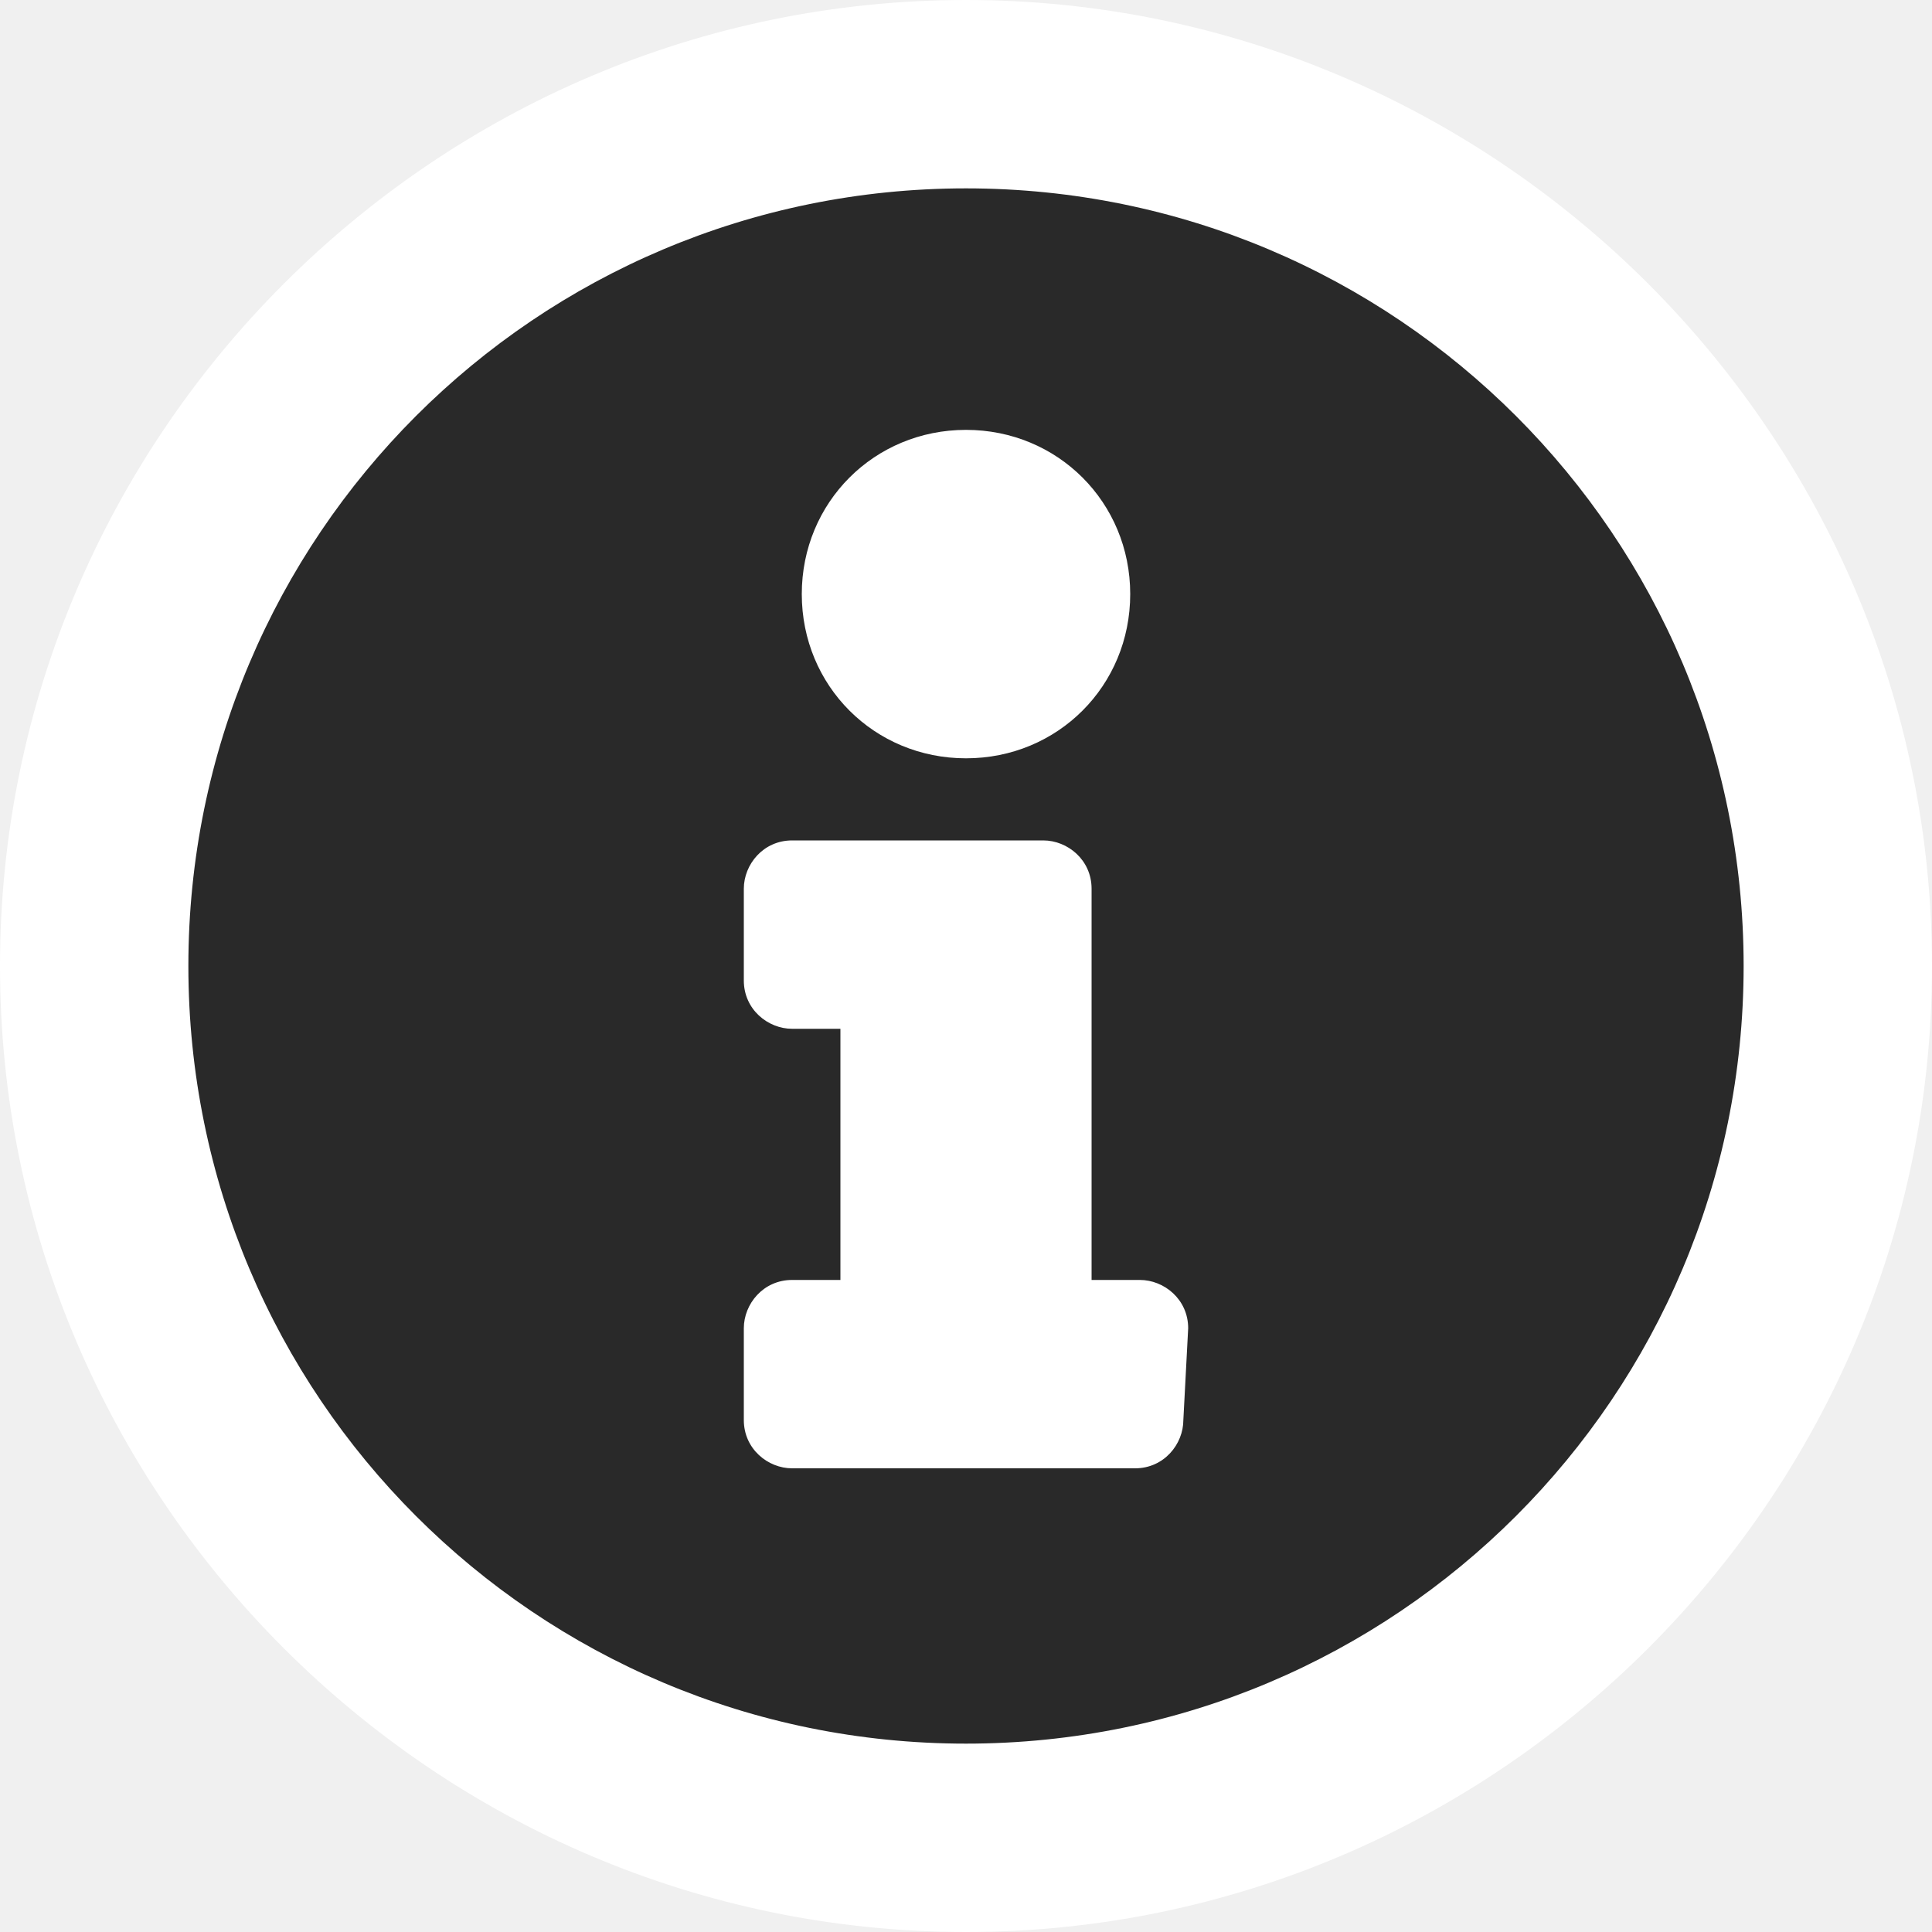
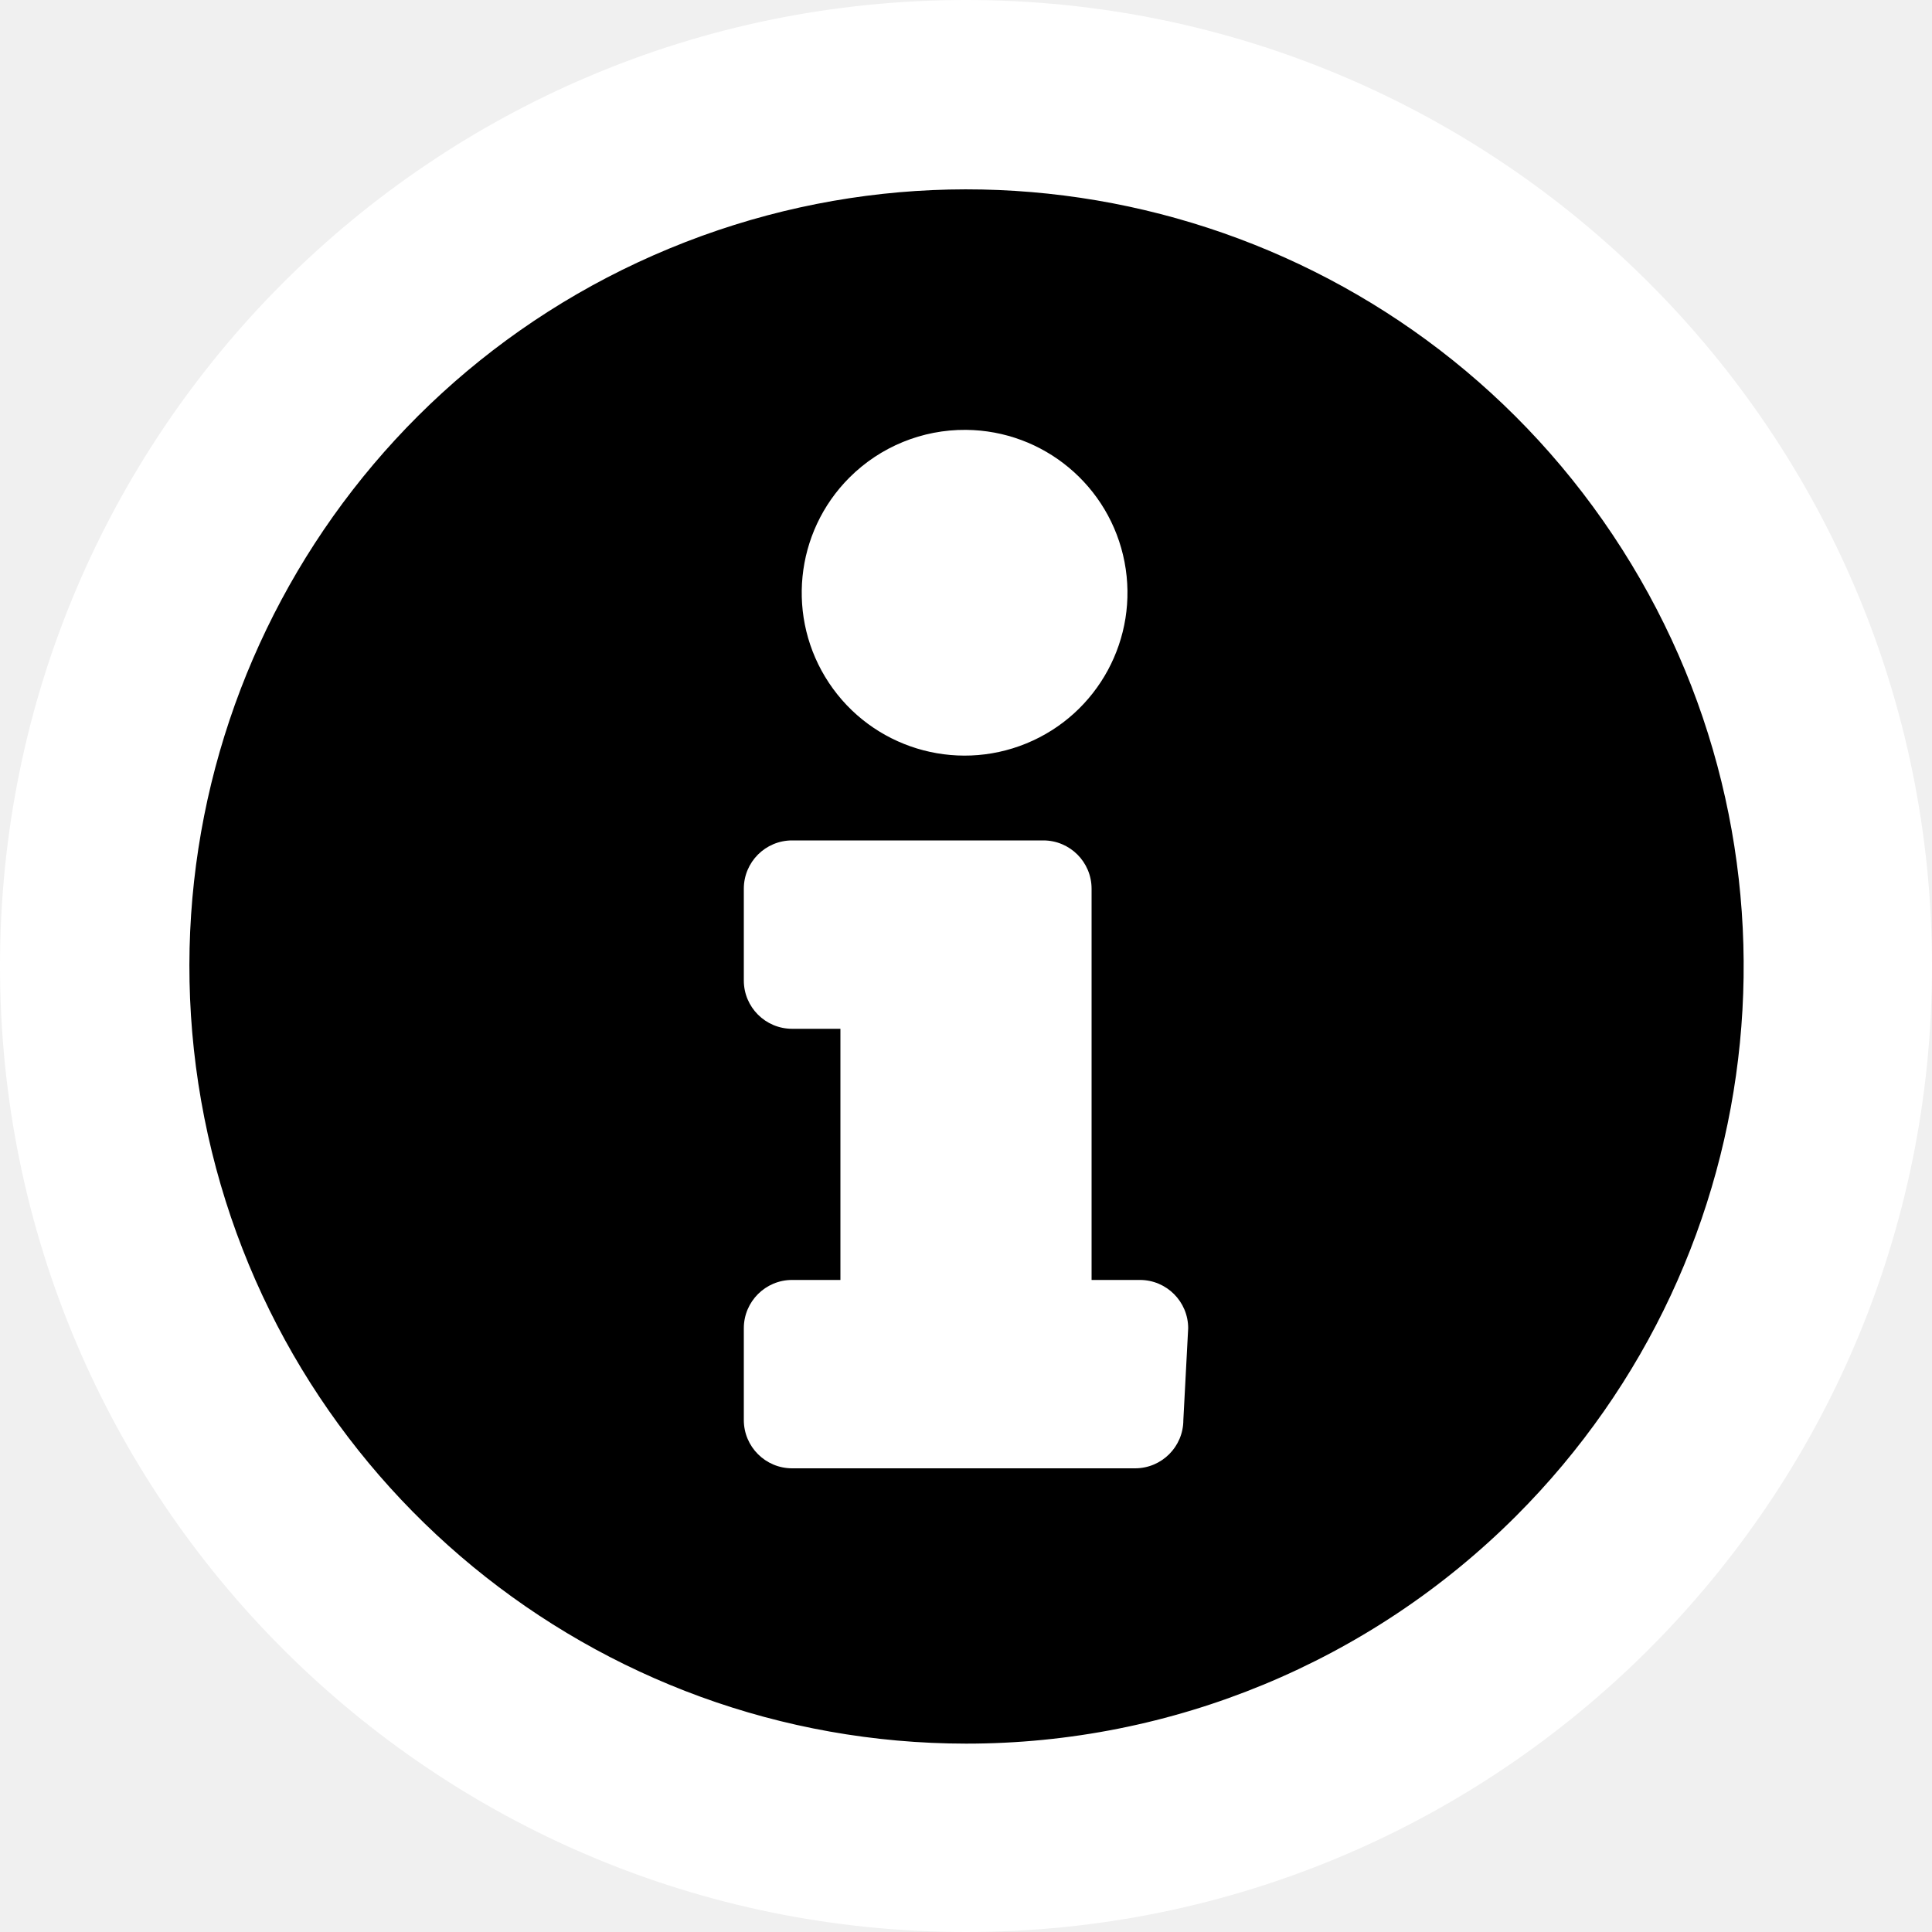
- <svg xmlns="http://www.w3.org/2000/svg" version="1.1" id="Layer_1" x="0px" y="0px" viewBox="0 0 40 40" style="enable-background:new 0 0 40 40;" xml:space="preserve">
-   <style type="text/css">
- 	.st0{fill:#292929;}
- 	.st1{fill:#FFFFFF;}
- </style>
-   <g transform="translate(-568 -231)">
-     <circle class="st0" cx="588" cy="251" r="18.6" />
-     <path class="st1" d="M588,231c-11,0-20,9-20,20c0,11,9,20,20,20s20-9,20-20C608,240,599,231,588,231z M588,267.1   c-8.9,0-16.1-7.2-16.1-16.1c0-8.9,7.2-16.1,16.1-16.1s16.1,7.2,16.1,16.1C604.1,259.9,596.9,267.1,588,267.1   C588,267.1,588,267.1,588,267.1z M588,239.9c1.9,0,3.4,1.5,3.4,3.4c0,1.9-1.5,3.4-3.4,3.4s-3.4-1.5-3.4-3.4   C584.6,241.4,586.1,239.9,588,239.9C588,239.9,588,239.9,588,239.9z M592.5,260.4c0,0.5-0.4,1-1,1h-7.1c-0.5,0-1-0.4-1-1v-1.9   c0-0.5,0.4-1,1-1h1v-5.2h-1c-0.5,0-1-0.4-1-1l0,0v-1.9c0-0.5,0.4-1,1-1l0,0h5.2c0.5,0,1,0.4,1,1l0,0v8.1h1c0.5,0,1,0.4,1,1   L592.5,260.4z" />
+ <svg xmlns="http://www.w3.org/2000/svg" width="40" height="40" viewBox="0 0 40 40">
+   <defs>
+     <style>.a{fill:none;}.b{fill:#fff;}</style>
+   </defs>
+   <g transform="translate(-591 -577)">
+     <circle cx="17" cy="17" r="17" transform="translate(594 580)" />
+     <path class="a" d="M0,0H40V40H0Z" transform="translate(591 577)" />
+     <path class="b" d="M588,231a20,20,0,1,0,20,20A20,20,0,0,0,588,231Zm0,36.1a16.089,16.089,0,1,1,11.388-4.712A16.089,16.089,0,0,1,588,267.1Zm0-27.2a3.372,3.372,0,1,1-2.413.987A3.372,3.372,0,0,1,588,239.9Zm4.5,20.5a1,1,0,0,1-1,1h-7.1a1,1,0,0,1-1-1v-1.9a1,1,0,0,1,1-1h1v-5.2h-1a1,1,0,0,1-1-1h0v-1.9a1,1,0,0,1,1-1h5.2a1,1,0,0,1,1,1h0v8.1h1a1,1,0,0,1,1,1Z" transform="translate(23 346)" />
  </g>
</svg>
